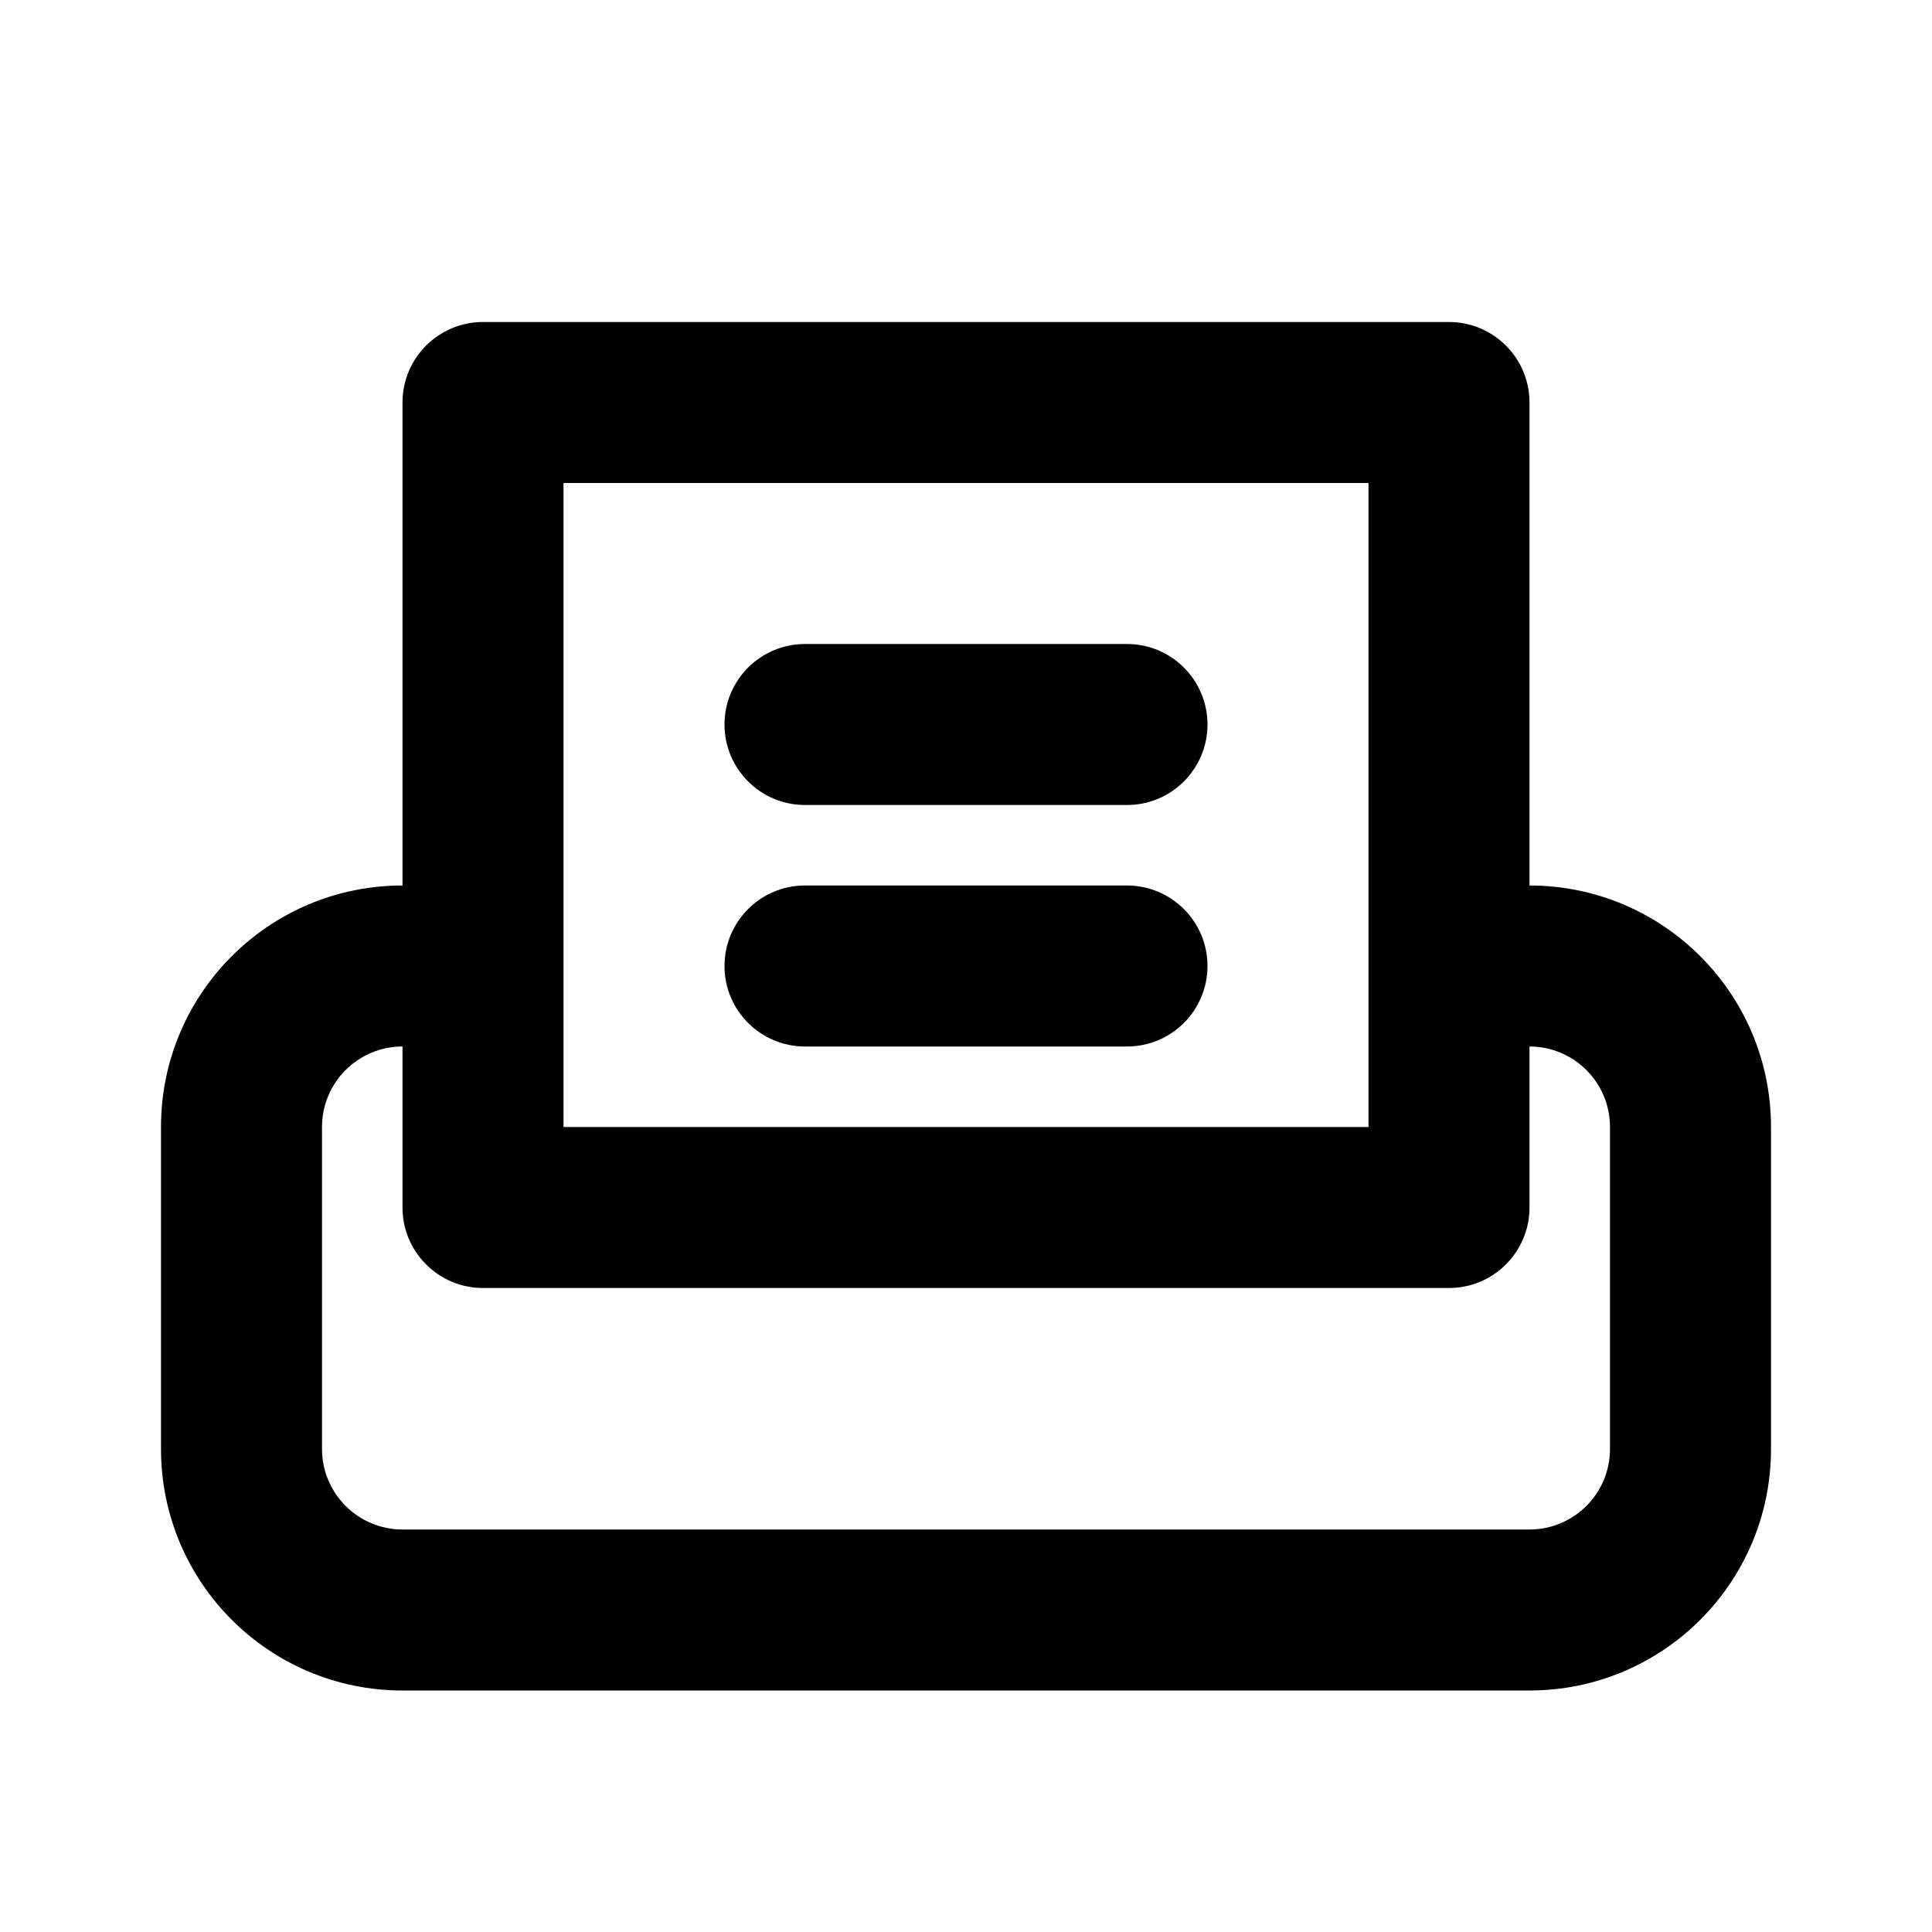
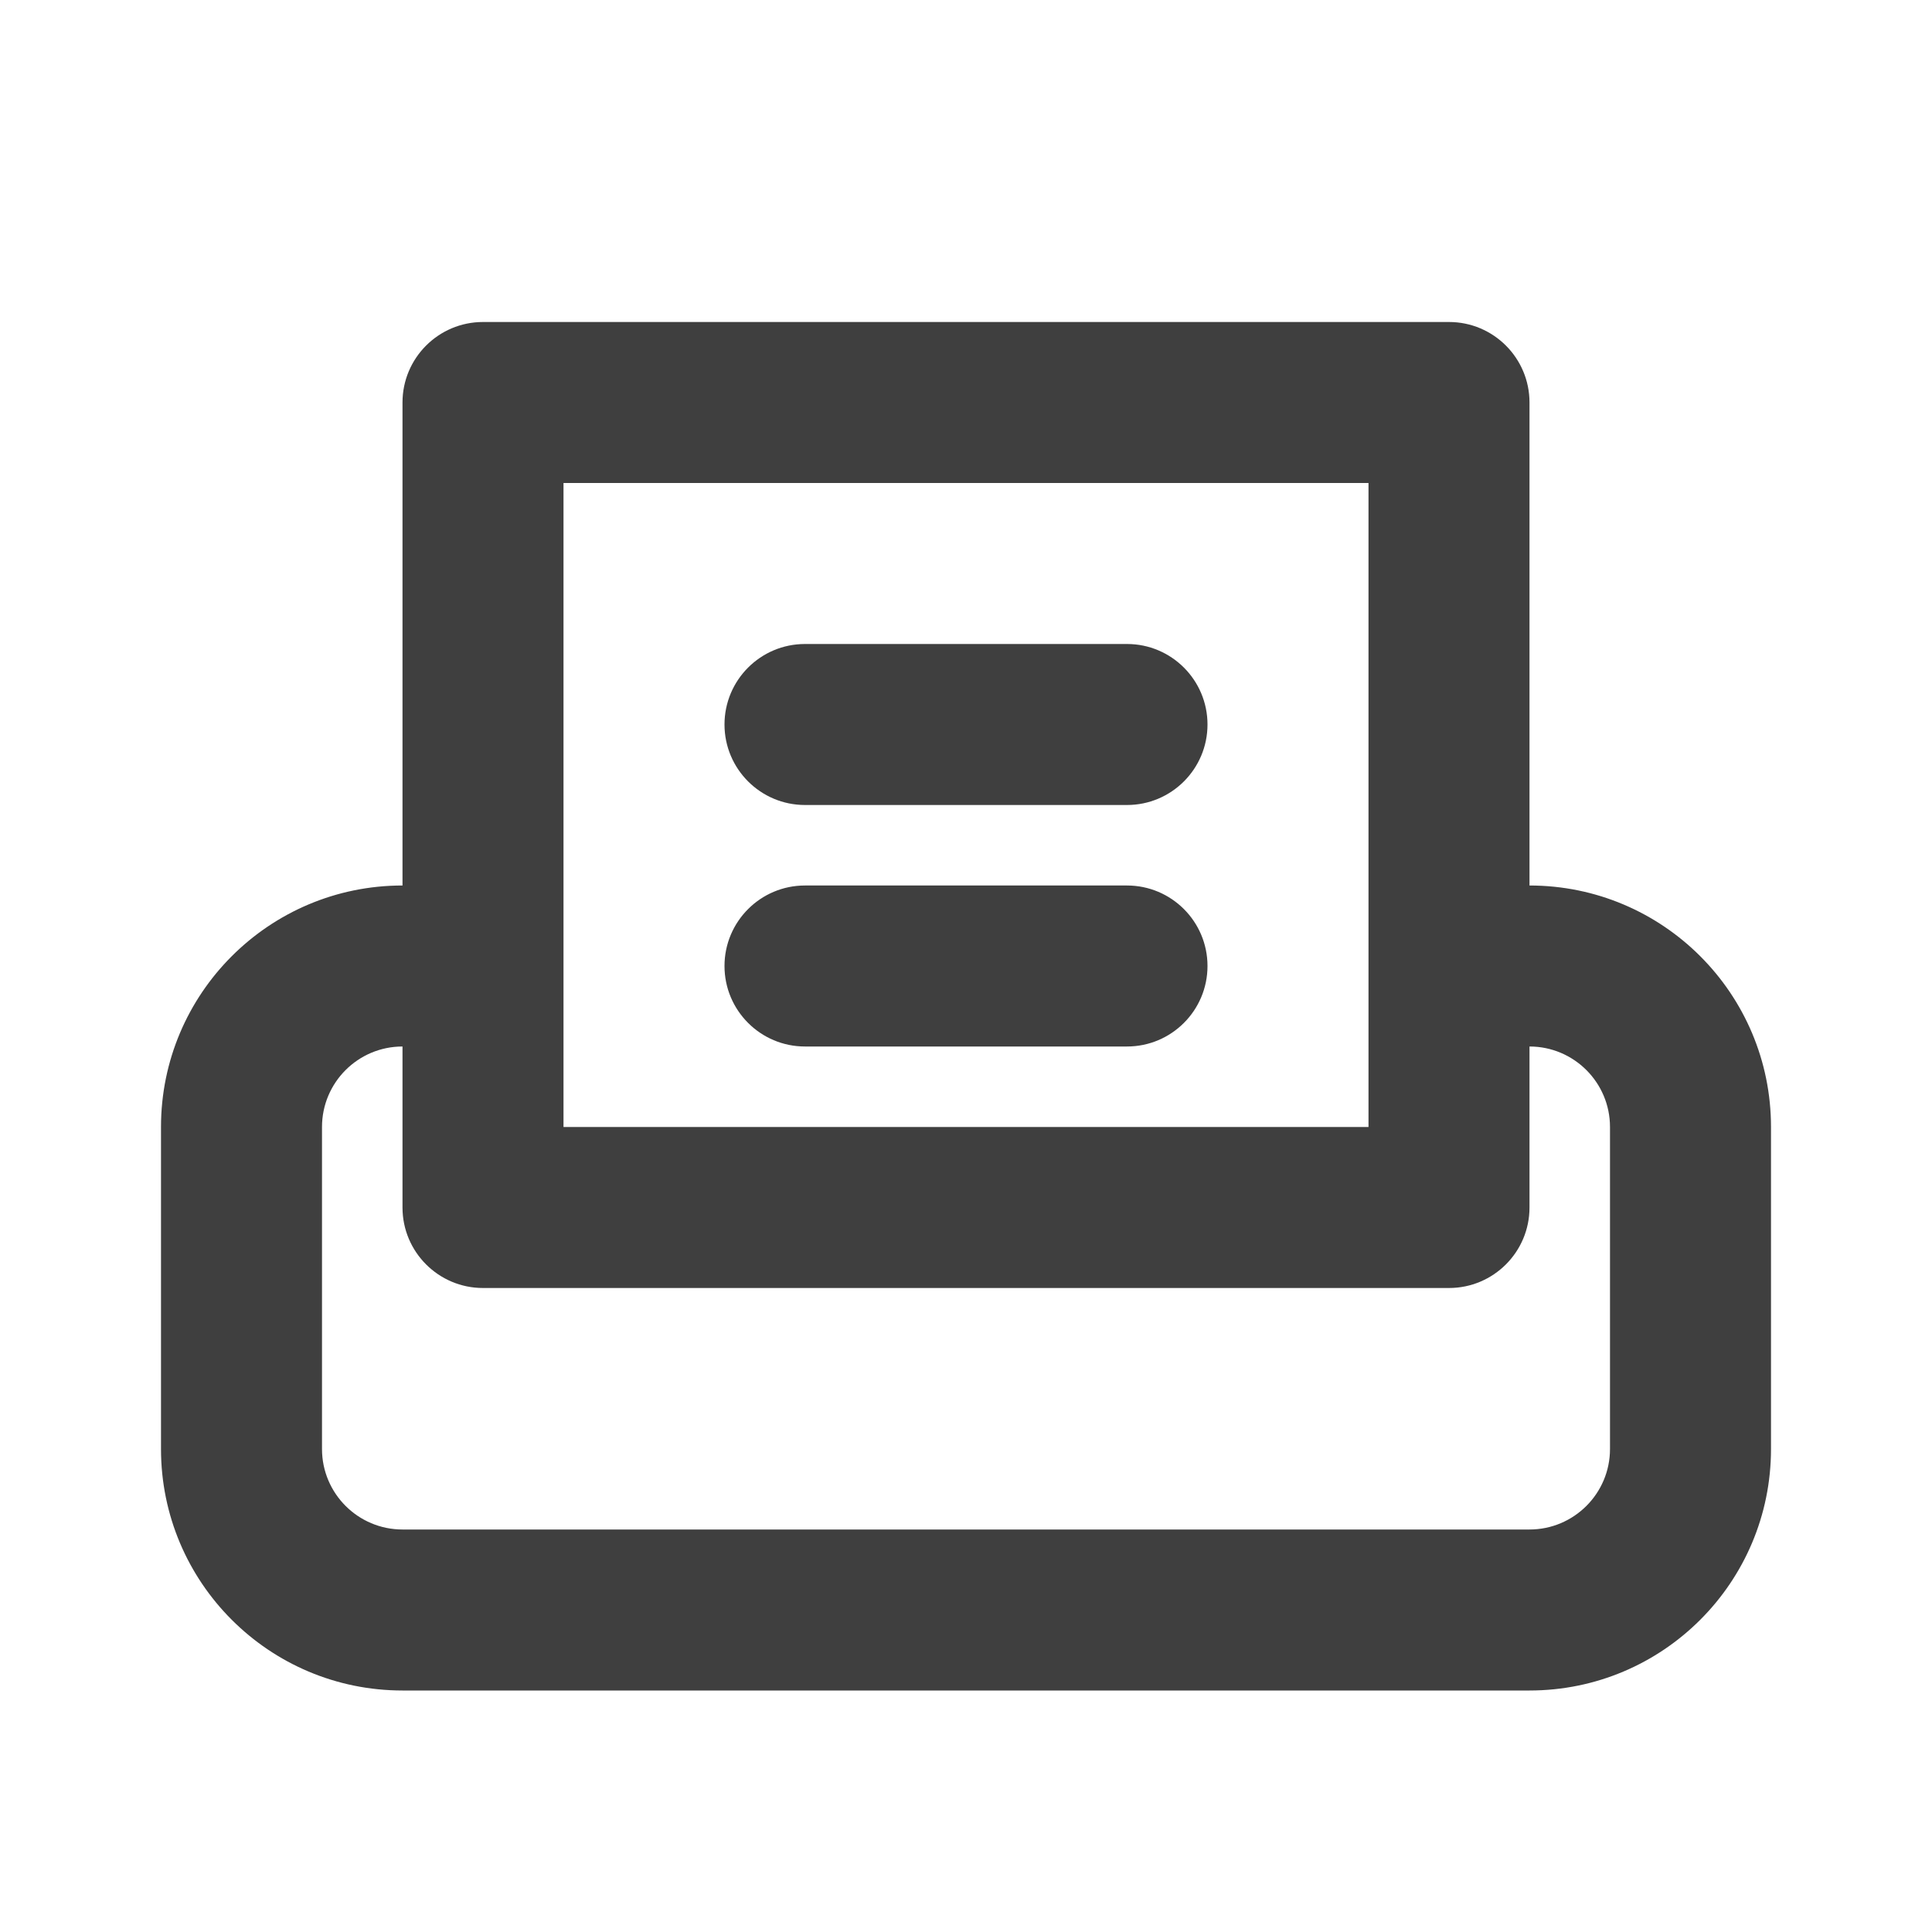
<svg xmlns="http://www.w3.org/2000/svg" width="800px" height="800px" viewBox="0 0 24 24" fill="none">
-   <path fill-rule="evenodd" clip-rule="evenodd" d="M5 5C5 4.448 5.448 4 6 4H18C18.552 4 19 4.448 19 5V11C20.657 11 22 12.343 22 14V18C22 19.657 20.657 21 19 21H5C3.343 21 2 19.657 2 18V14C2 12.343 3.343 11 5 11V5ZM5 13C4.448 13 4 13.448 4 14V18C4 18.552 4.448 19 5 19H19C19.552 19 20 18.552 20 18V14C20 13.448 19.552 13 19 13V15C19 15.552 18.552 16 18 16H6C5.448 16 5 15.552 5 15V13ZM7 6V12V14H17V12V6H7ZM9 9C9 8.448 9.448 8 10 8H14C14.552 8 15 8.448 15 9C15 9.552 14.552 10 14 10H10C9.448 10 9 9.552 9 9ZM9 12C9 11.448 9.448 11 10 11H14C14.552 11 15 11.448 15 12C15 12.552 14.552 13 14 13H10C9.448 13 9 12.552 9 12Z" fill="#000000" />
+   <path fill-rule="evenodd" clip-rule="evenodd" d="M5 5C5 4.448 5.448 4 6 4H18C18.552 4 19 4.448 19 5V11C20.657 11 22 12.343 22 14V18C22 19.657 20.657 21 19 21H5C3.343 21 2 19.657 2 18V14C2 12.343 3.343 11 5 11V5ZM5 13C4.448 13 4 13.448 4 14V18C4 18.552 4.448 19 5 19H19C19.552 19 20 18.552 20 18V14C20 13.448 19.552 13 19 13V15C19 15.552 18.552 16 18 16H6C5.448 16 5 15.552 5 15V13ZM7 6V12V14H17V12V6H7ZM9 9C9 8.448 9.448 8 10 8H14C14.552 8 15 8.448 15 9C15 9.552 14.552 10 14 10H10C9.448 10 9 9.552 9 9ZM9 12C9 11.448 9.448 11 10 11H14C14.552 11 15 11.448 15 12C15 12.552 14.552 13 14 13H10C9.448 13 9 12.552 9 12Z" fill="#3f3f3f" />
</svg>
